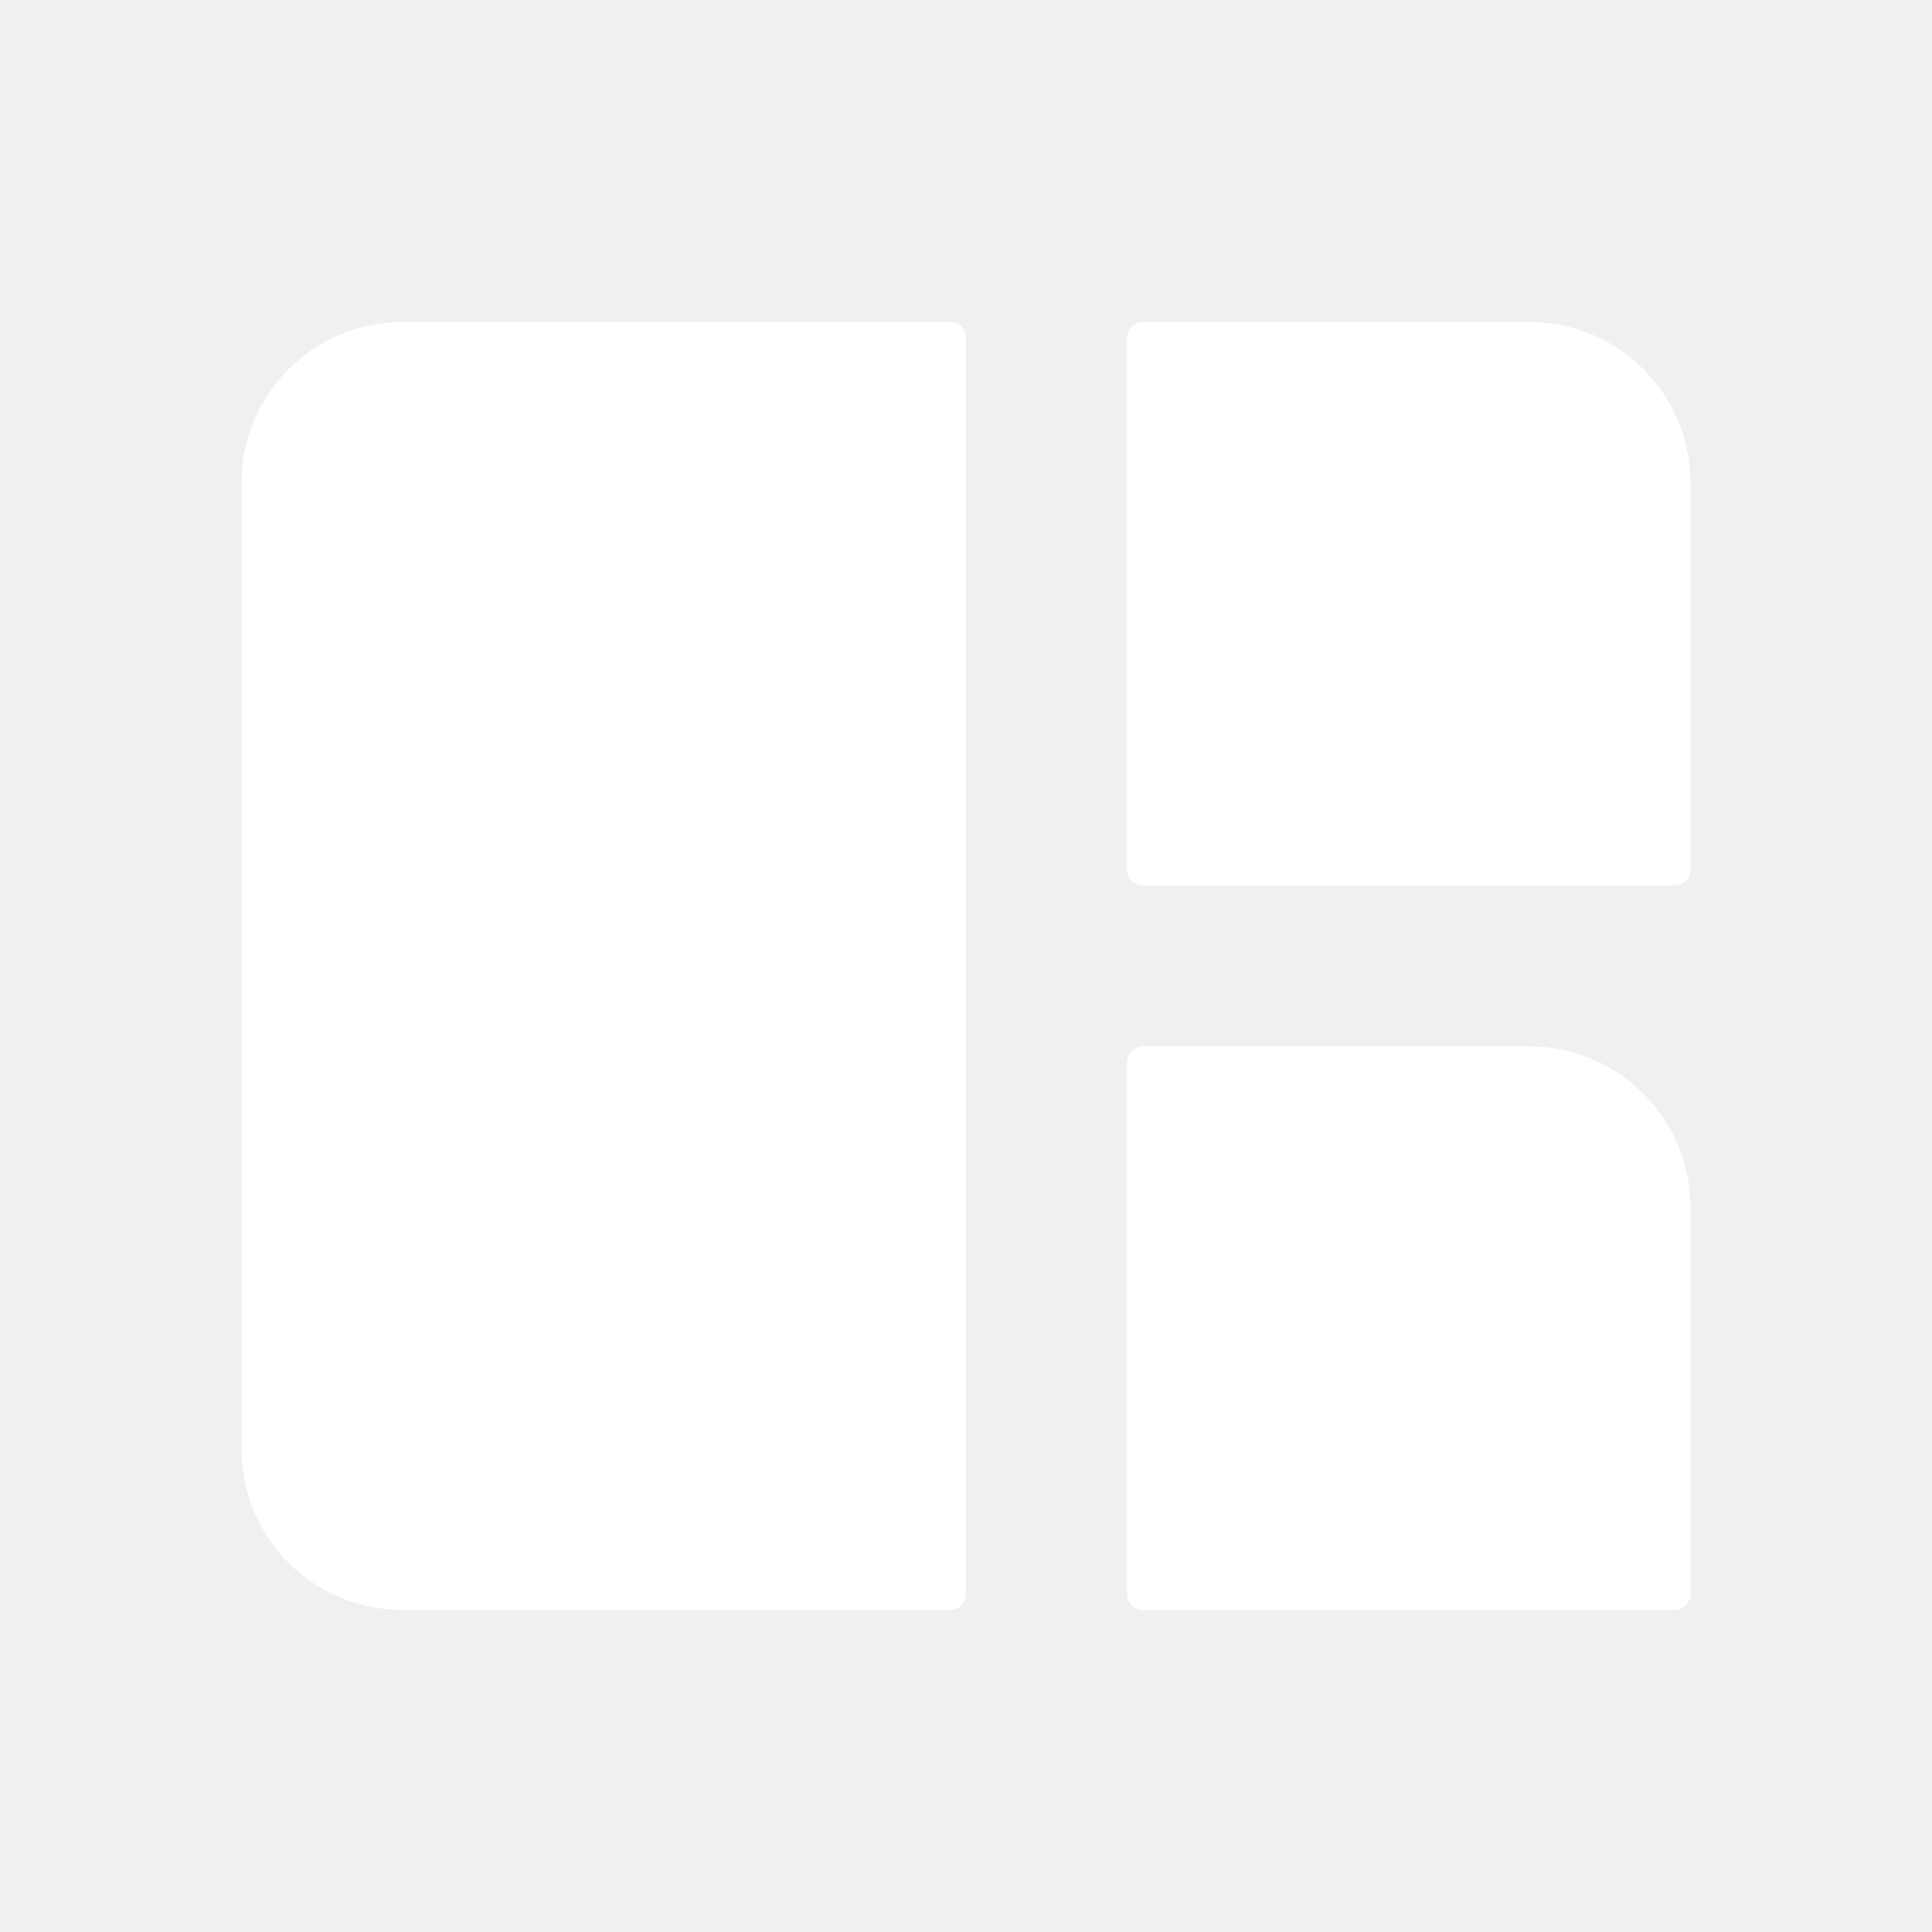
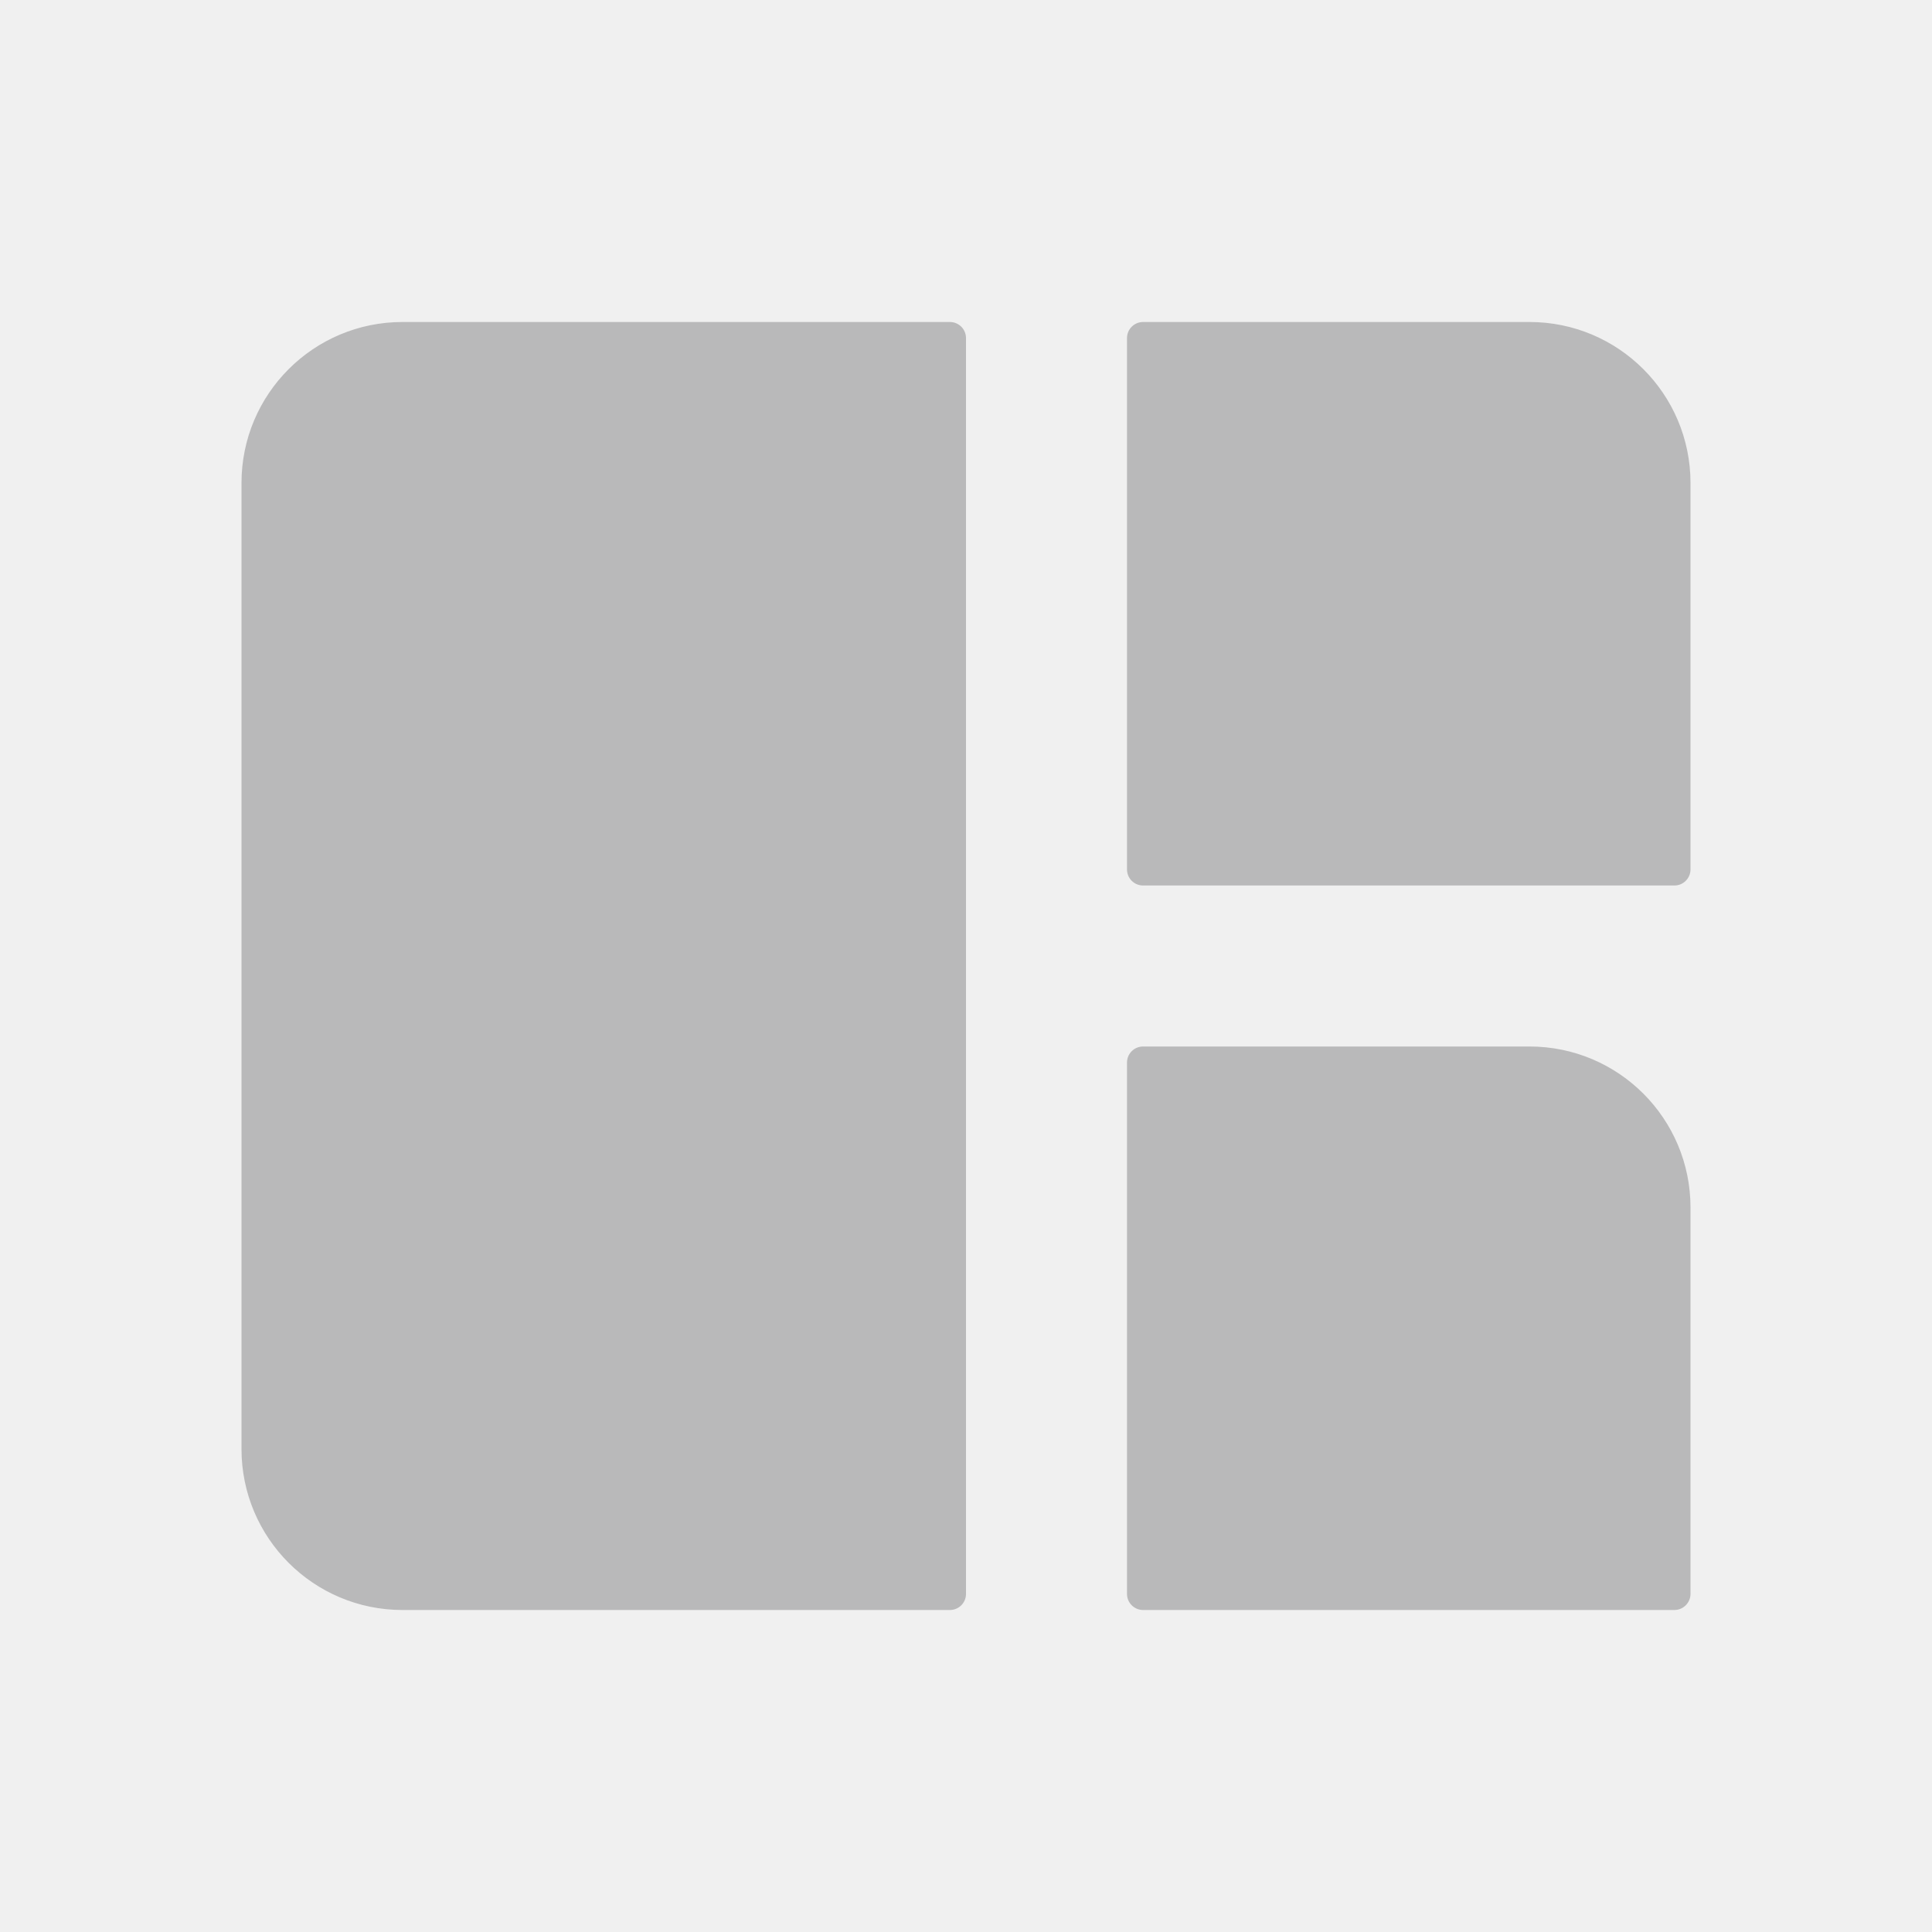
<svg xmlns="http://www.w3.org/2000/svg" width="24" height="24" viewBox="0 0 24 24" fill="none">
-   <path d="M3 6C3 4.895 3.895 4 5 4H11.8C11.911 4 12 4.09 12 4.2V19.8C12 19.91 11.911 20 11.8 20H5C3.895 20 3 19.105 3 18V6Z" fill="white" />
-   <path d="M14 4.2C14 4.09 14.089 4 14.2 4H19C20.105 4 21 4.895 21 6V10.8C21 10.911 20.91 11 20.8 11H14.2C14.089 11 14 10.911 14 10.8V4.2Z" fill="white" />
-   <path d="M14 13.2C14 13.089 14.089 13 14.2 13H19C20.105 13 21 13.895 21 15V19.8C21 19.91 20.91 20 20.8 20H14.2C14.089 20 14 19.91 14 19.8L14 13.2Z" fill="white" />
+   <path d="M3 6C3 4.895 3.895 4 5 4H11.8C11.911 4 12 4.09 12 4.2V19.8C12 19.91 11.911 20 11.8 20H5C3.895 20 3 19.105 3 18V6Z" fill="#B9B9BA" />
+   <path d="M14 4.2C14 4.09 14.089 4 14.2 4H19C20.105 4 21 4.895 21 6V10.8C21 10.911 20.91 11 20.8 11H14.2C14.089 11 14 10.911 14 10.8V4.2Z" fill="#B9B9BA" />
+   <path d="M14 13.2C14 13.089 14.089 13 14.2 13H19C20.105 13 21 13.895 21 15V19.8C21 19.91 20.91 20 20.8 20H14.2C14.089 20 14 19.91 14 19.8L14 13.2Z" fill="#B9B9BA" />
</svg>
